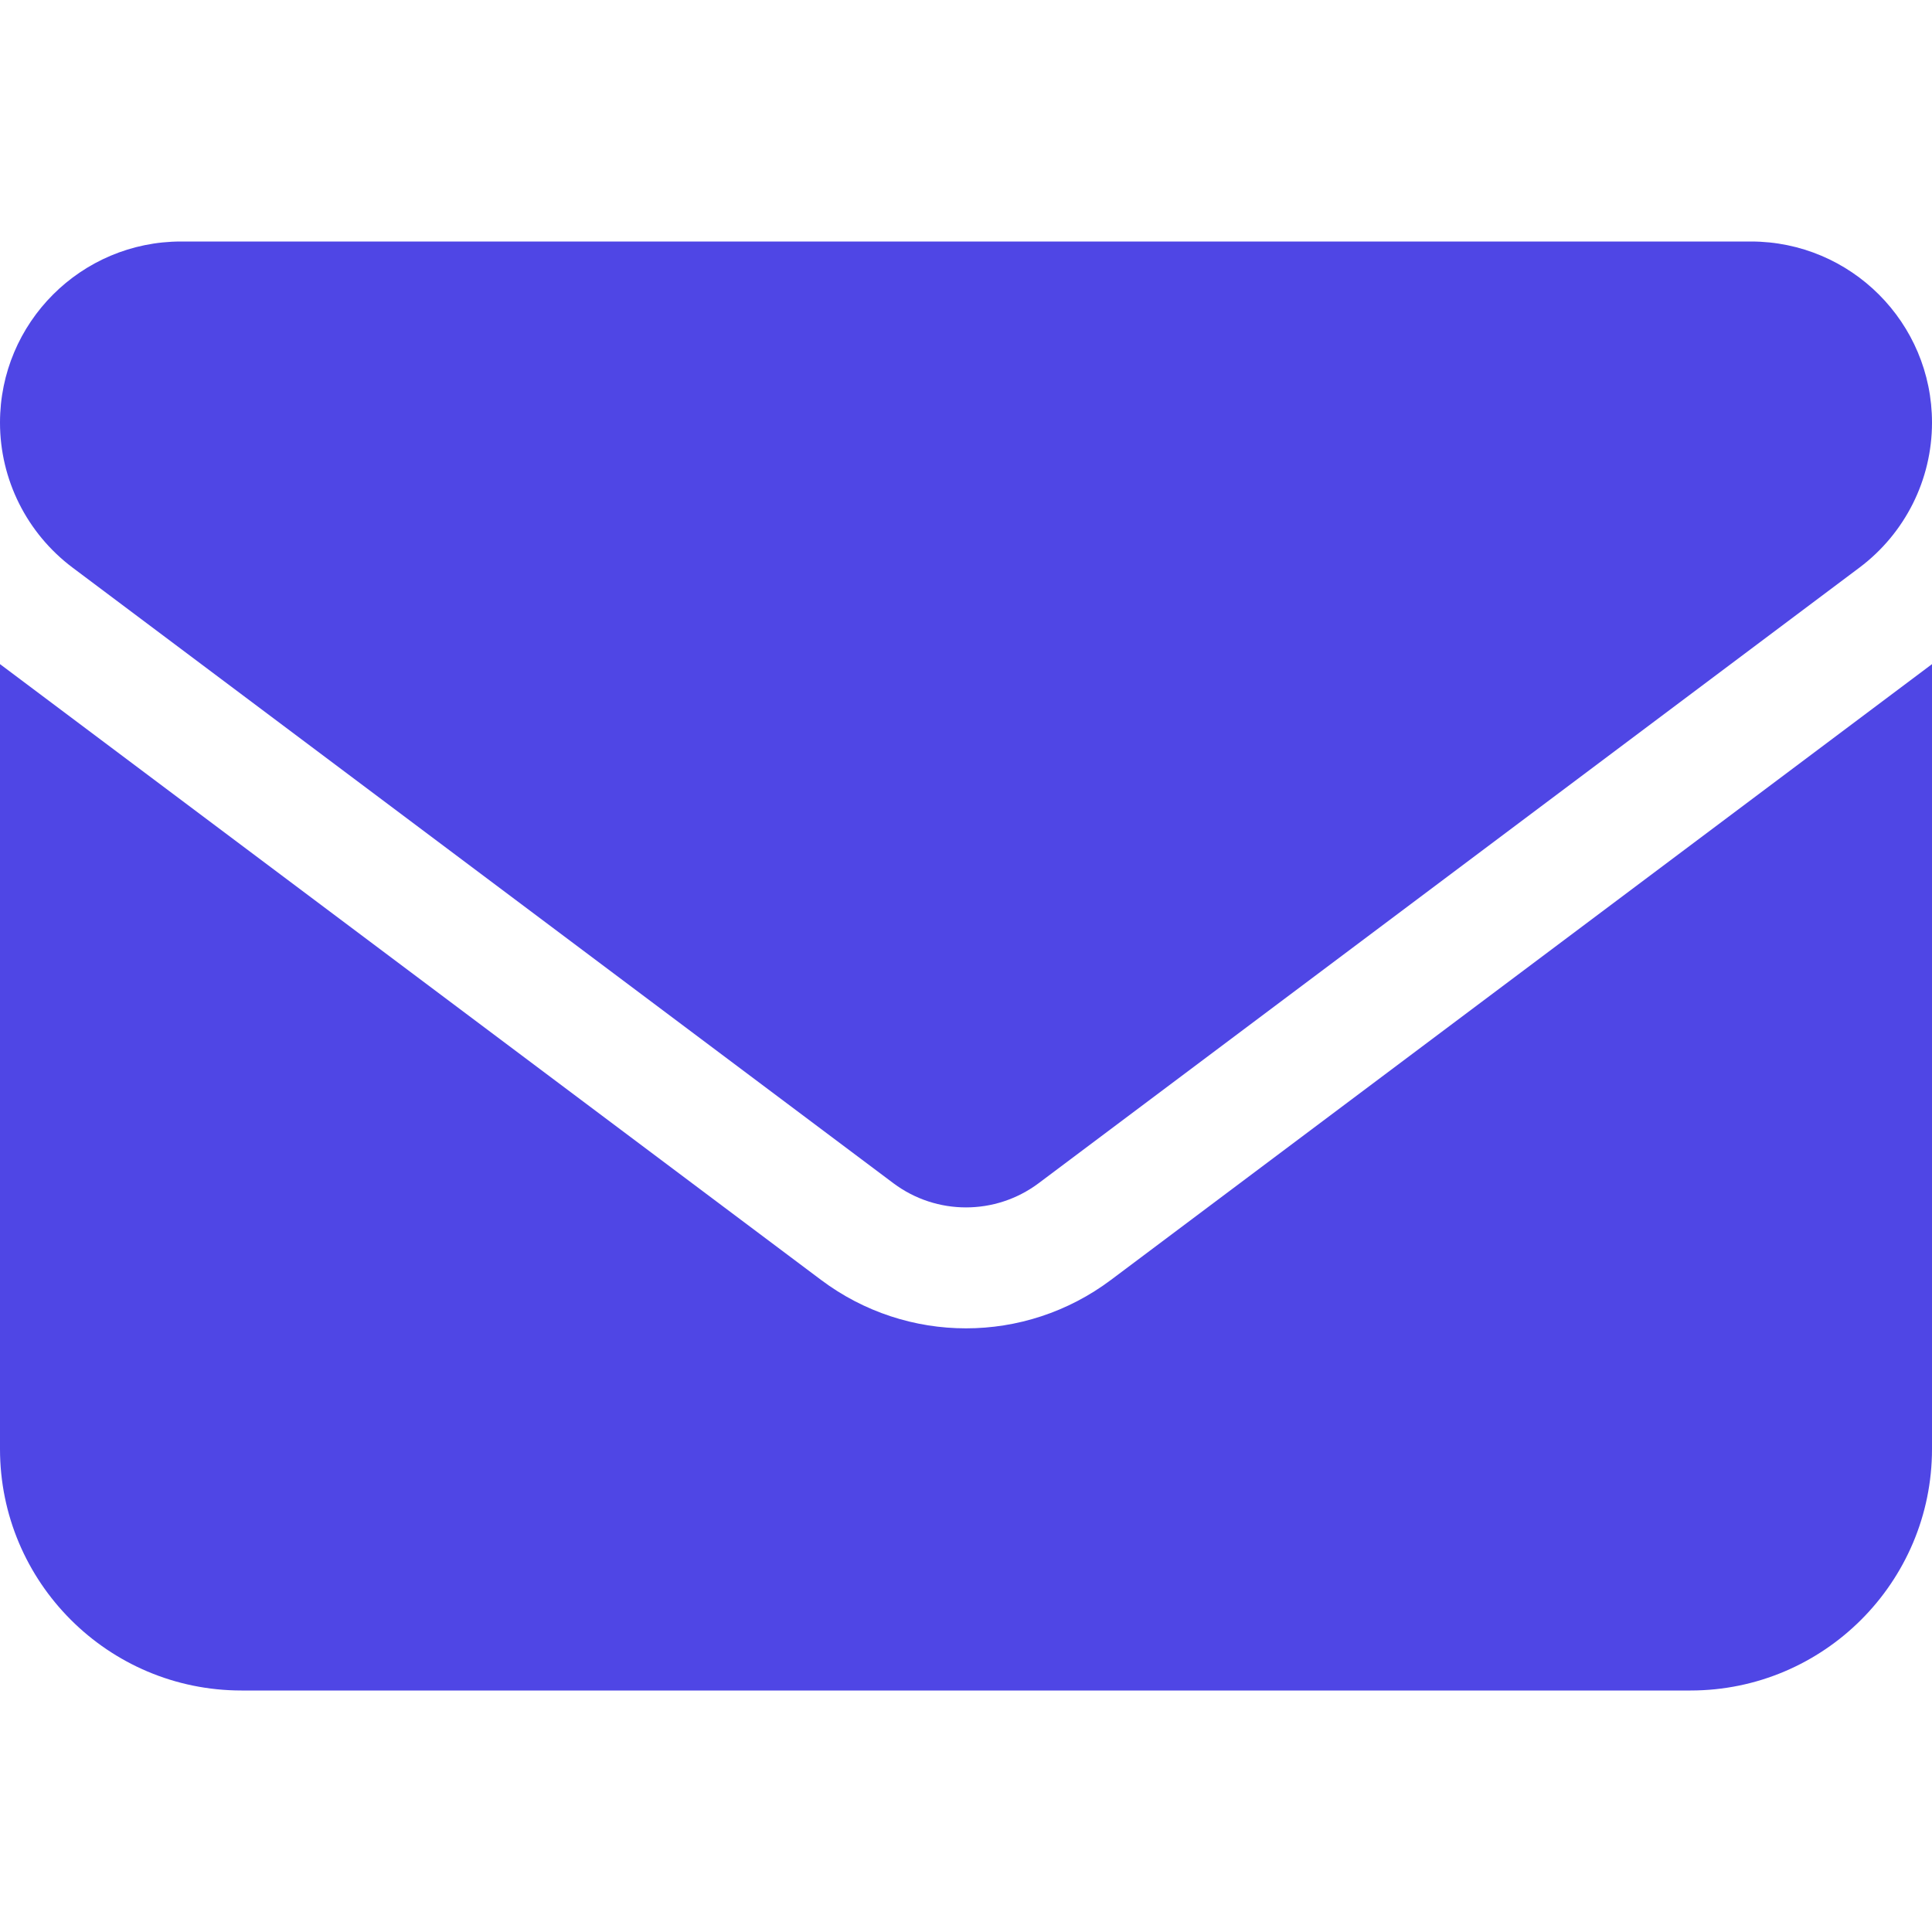
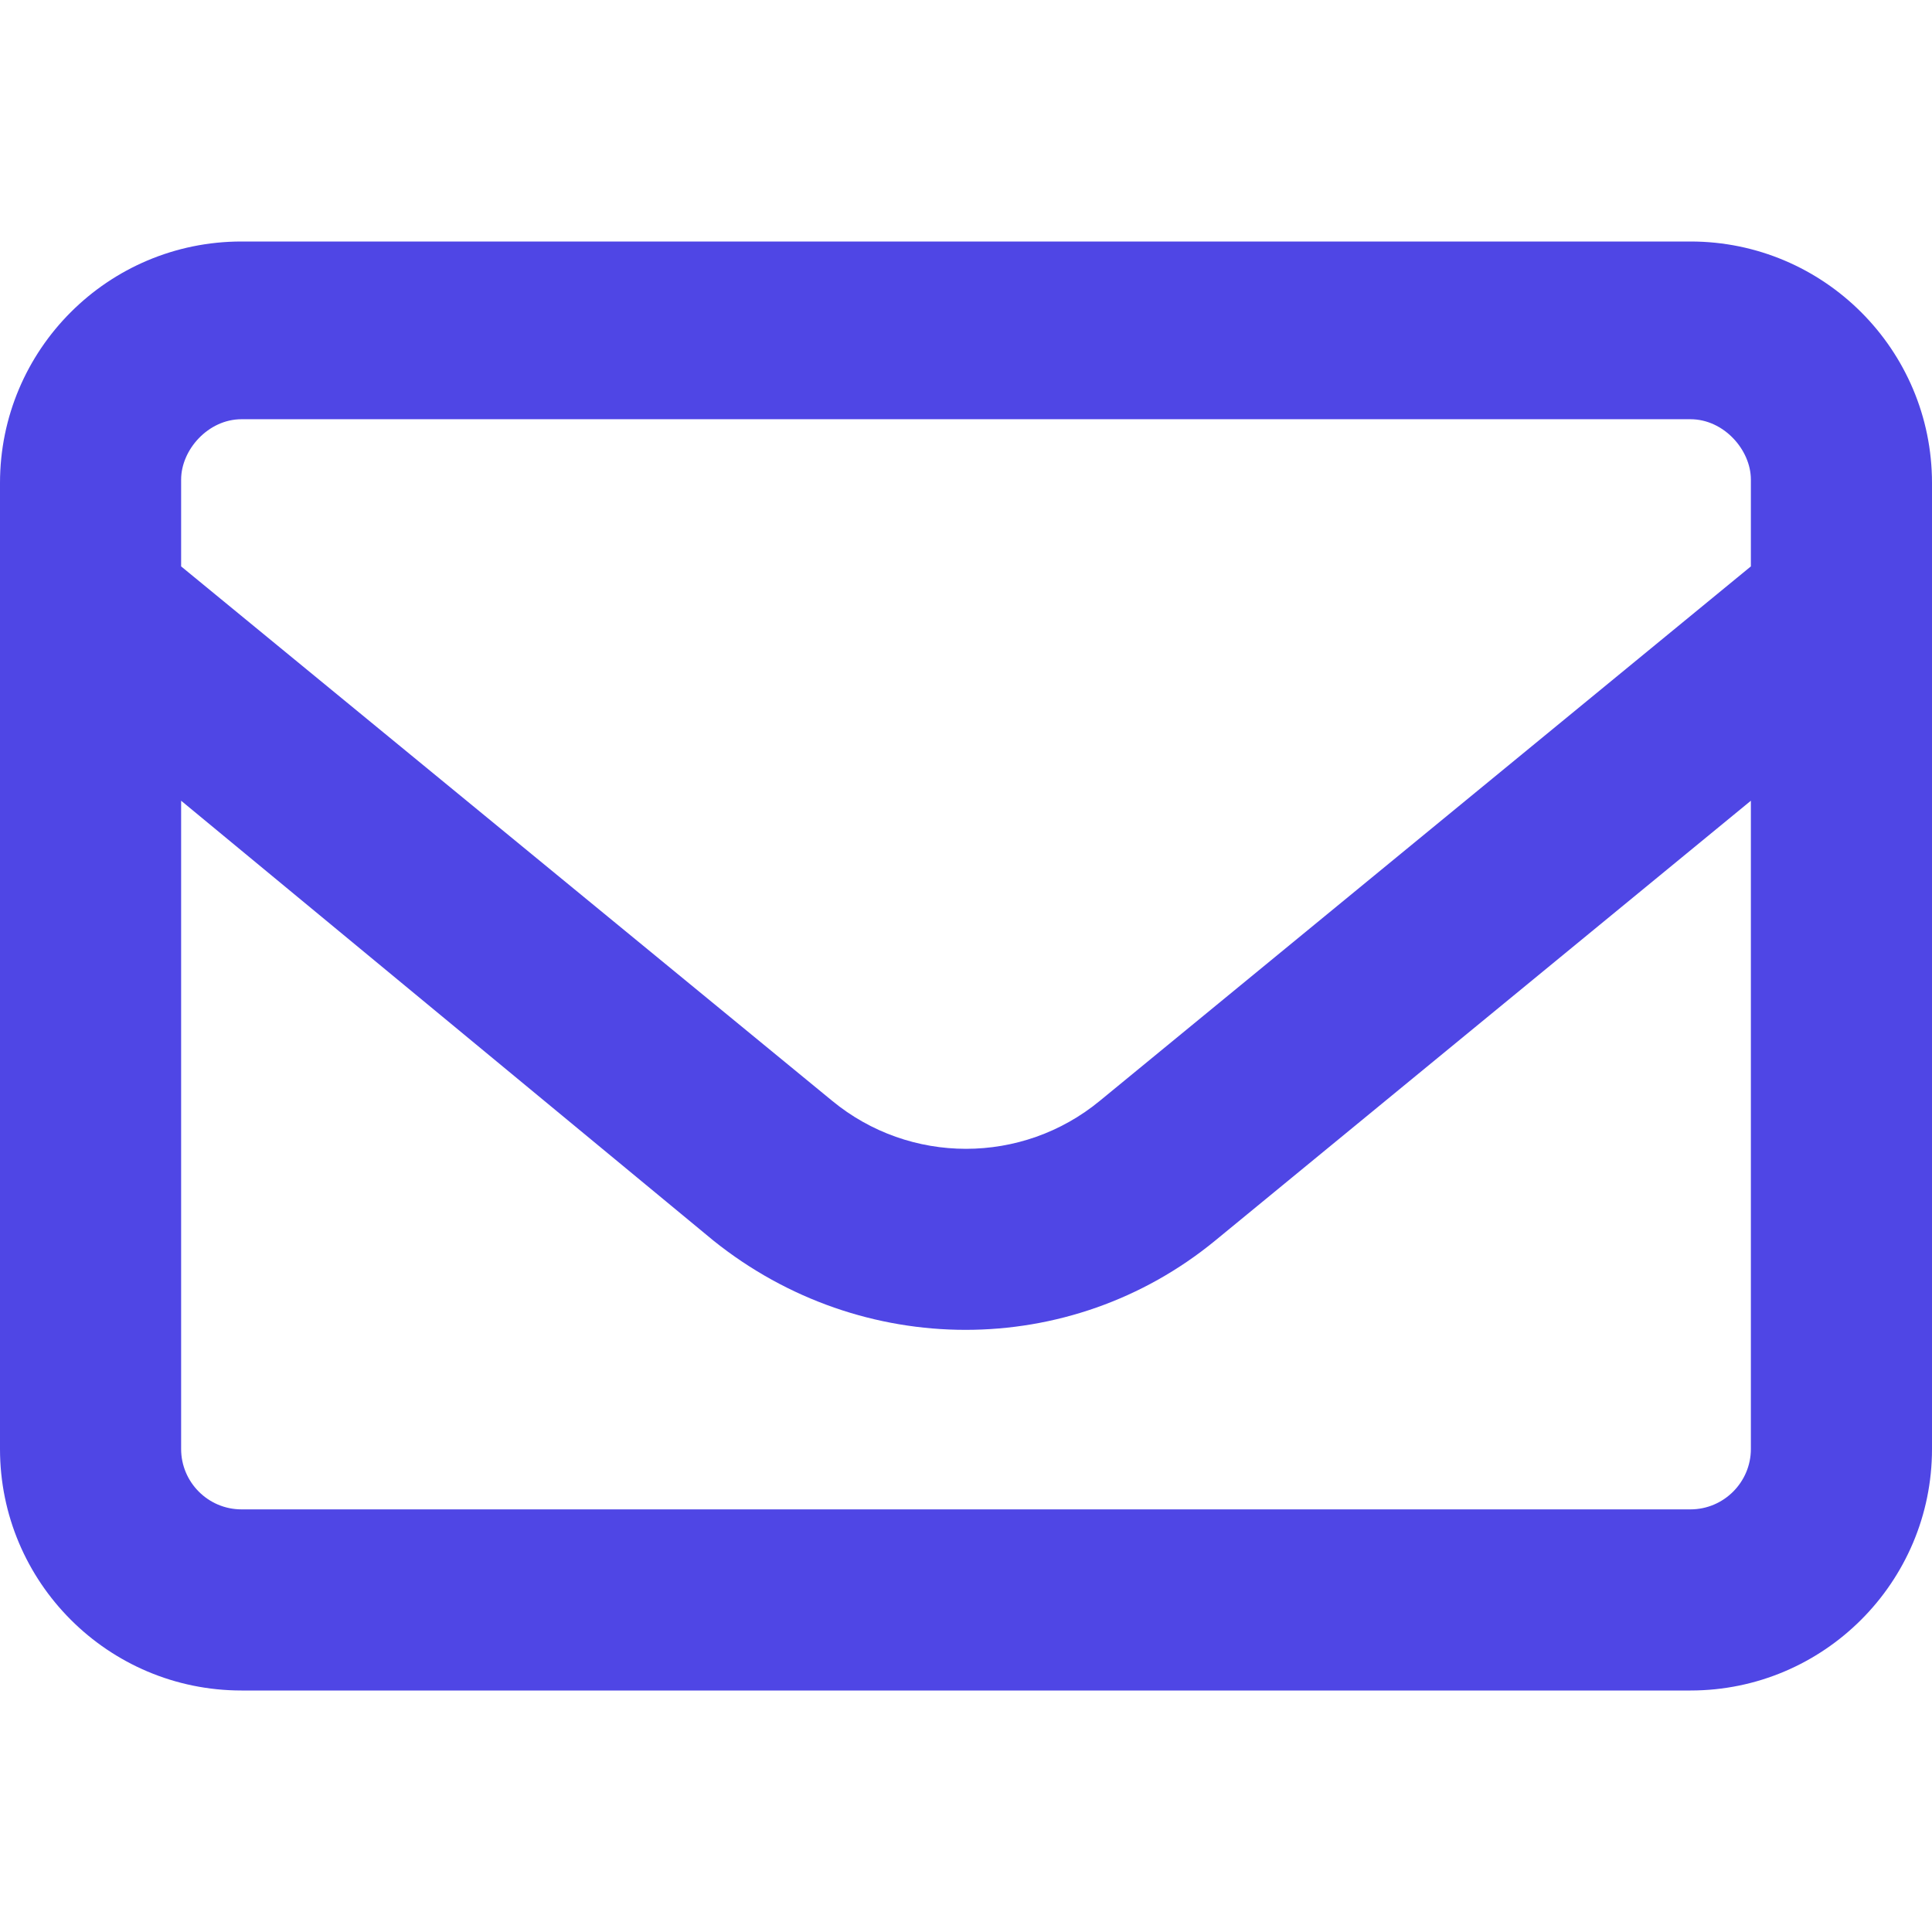
<svg xmlns="http://www.w3.org/2000/svg" viewBox="0 0 512 512" fill="#4f46e5">
-   <path d="M464 64C490.5 64 512 85.49 512 112C512 127.1 504.9 141.3 492.8 150.4L275.2 313.6C263.8 322.1 248.2 322.1 236.8 313.6L19.2 150.4C7.113 141.3 0 127.1 0 112C0 85.49 21.49 64 48 64H464zM217.6 339.2C240.4 356.3 271.6 356.3 294.4 339.2L512 176V384C512 419.3 483.3 448 448 448H64C28.65 448 0 419.3 0 384V176L217.6 339.2z" />
+   <path d="M0 128C0 92.65 28.65 64 64 64H448C483.3 64 512 92.65 512 128V384C512 419.3 483.3 448 448 448H64C28.65 448 0 419.3 0 384V128zM48 128V150.1L220.5 291.7C241.1 308.7 270.9 308.7 291.5 291.7L464 150.1V127.1C464 119.2 456.8 111.1 448 111.1H64C55.16 111.1 48 119.2 48 127.1L48 128zM48 212.2V384C48 392.8 55.16 400 64 400H448C456.8 400 464 392.8 464 384V212.2L322 328.8C283.6 360.3 228.4 360.3 189.1 328.8L48 212.2z" />
</svg>
